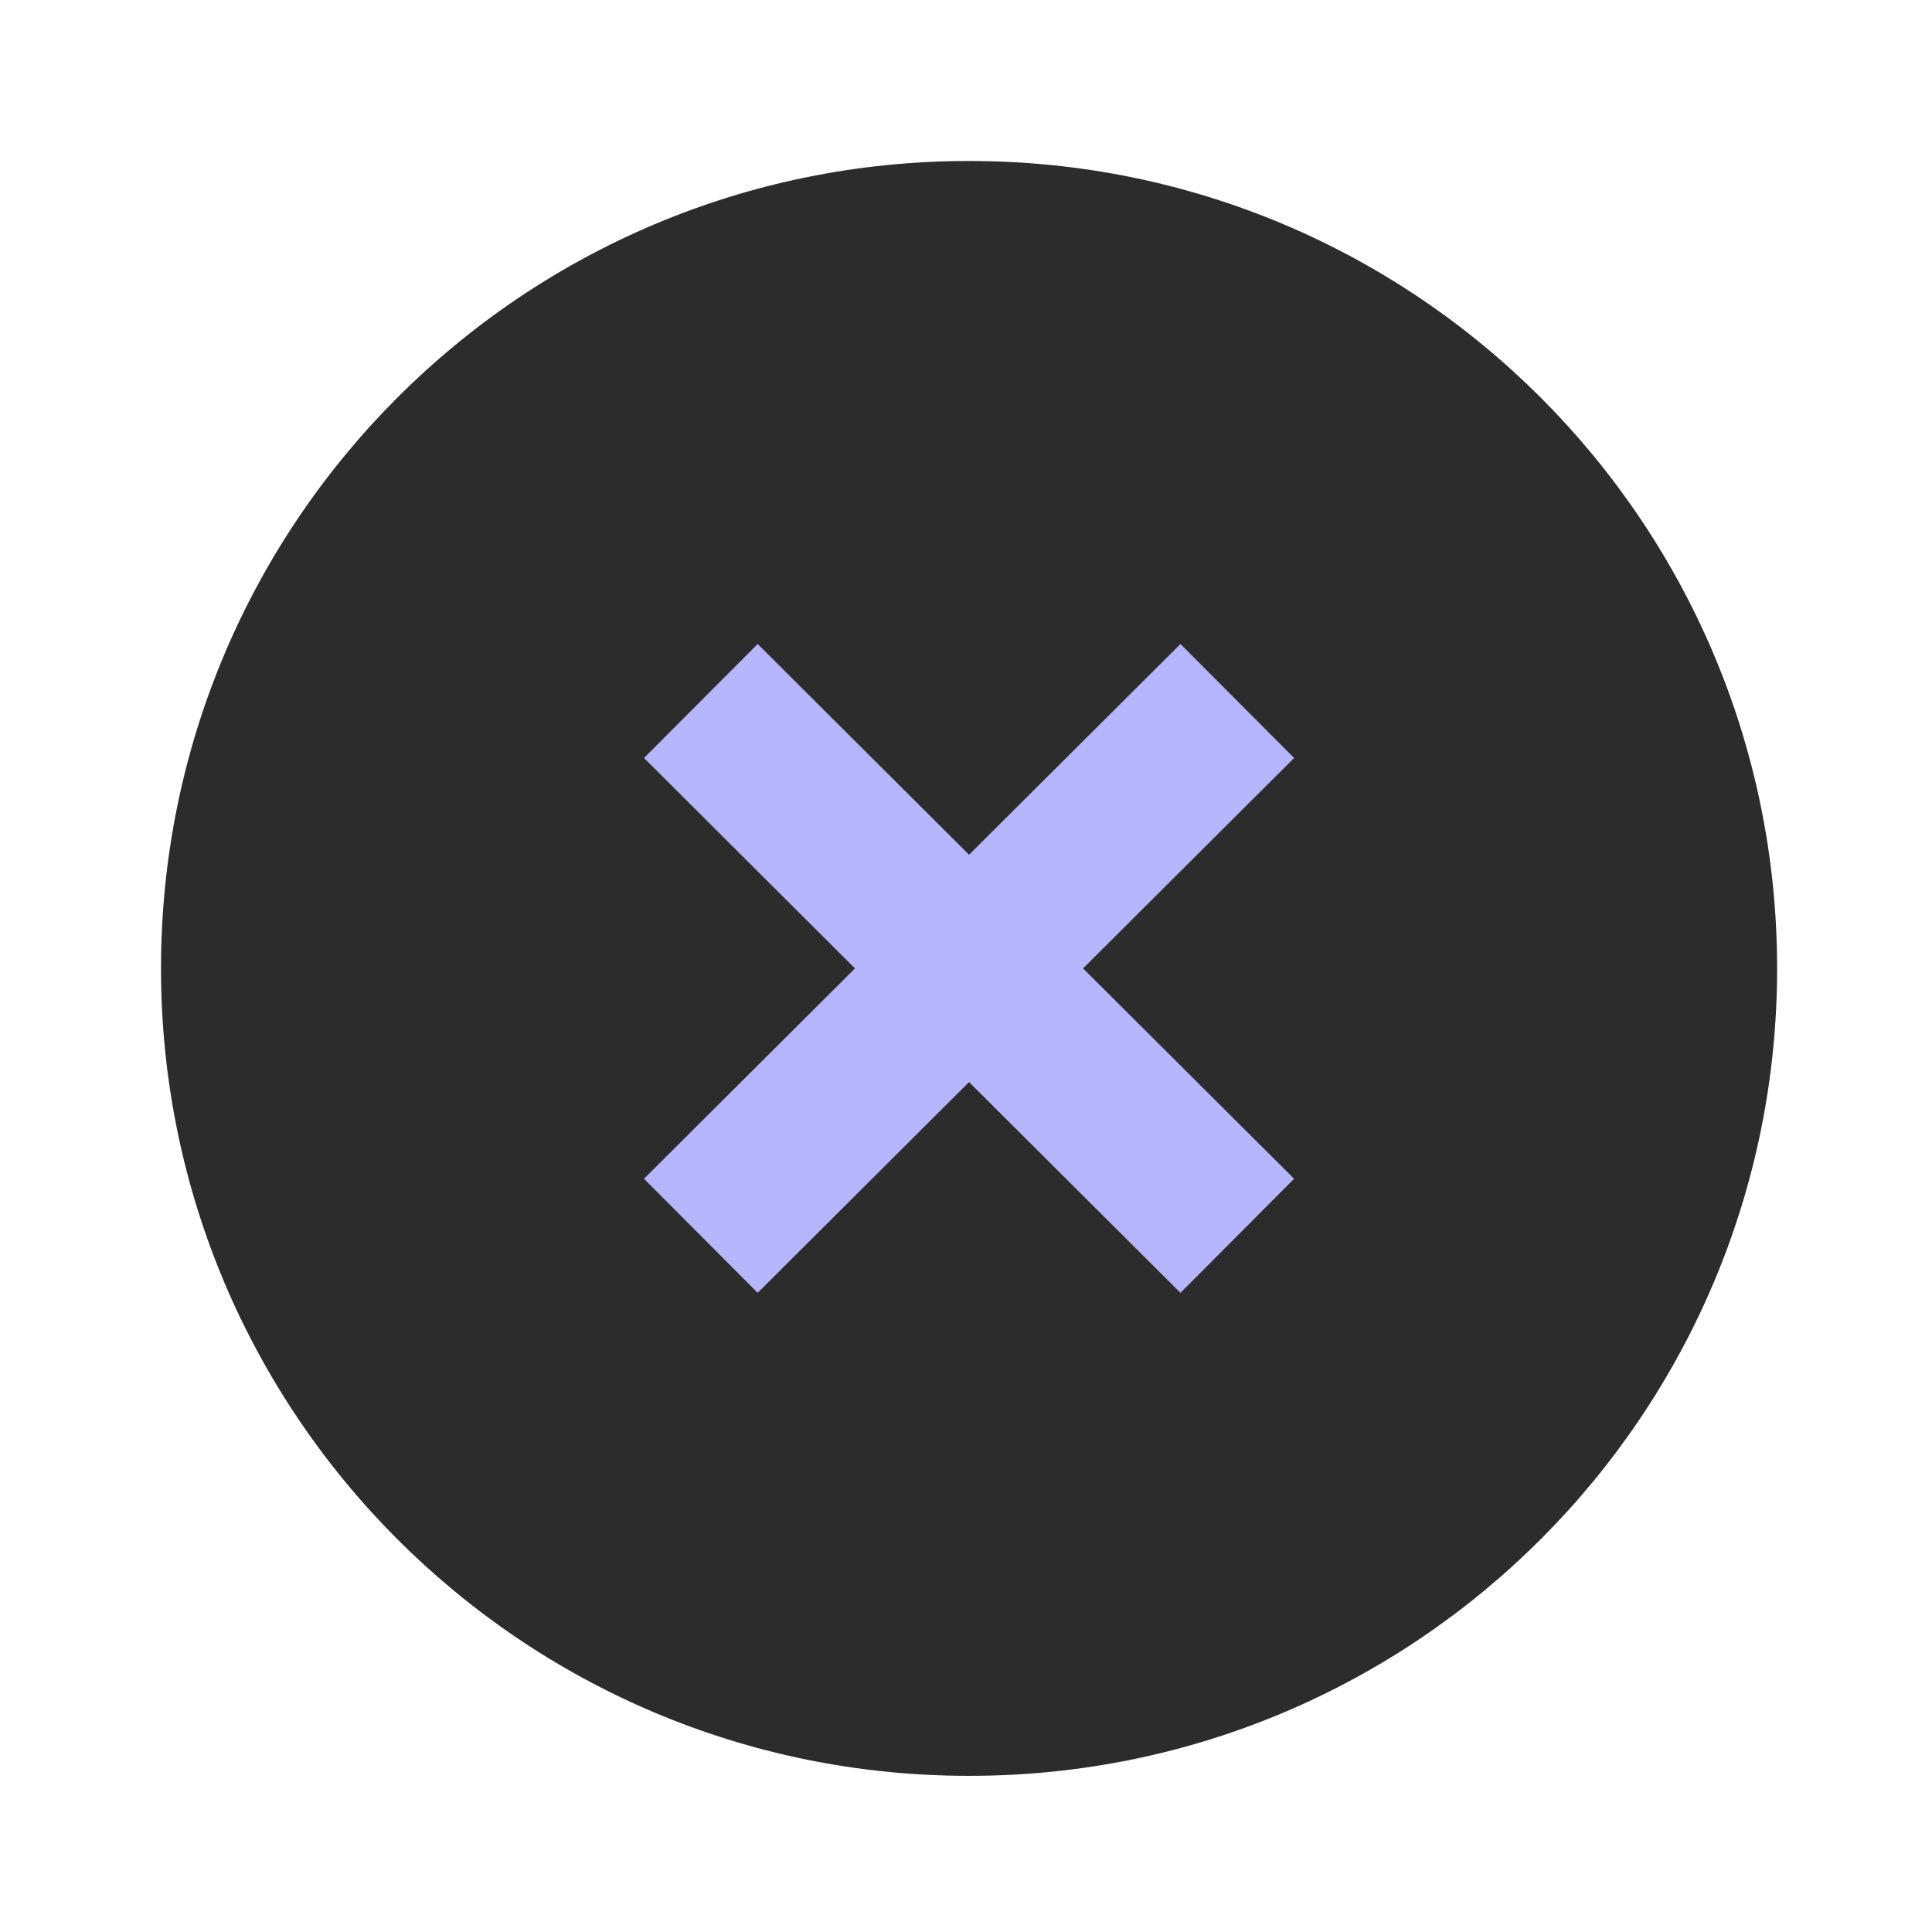
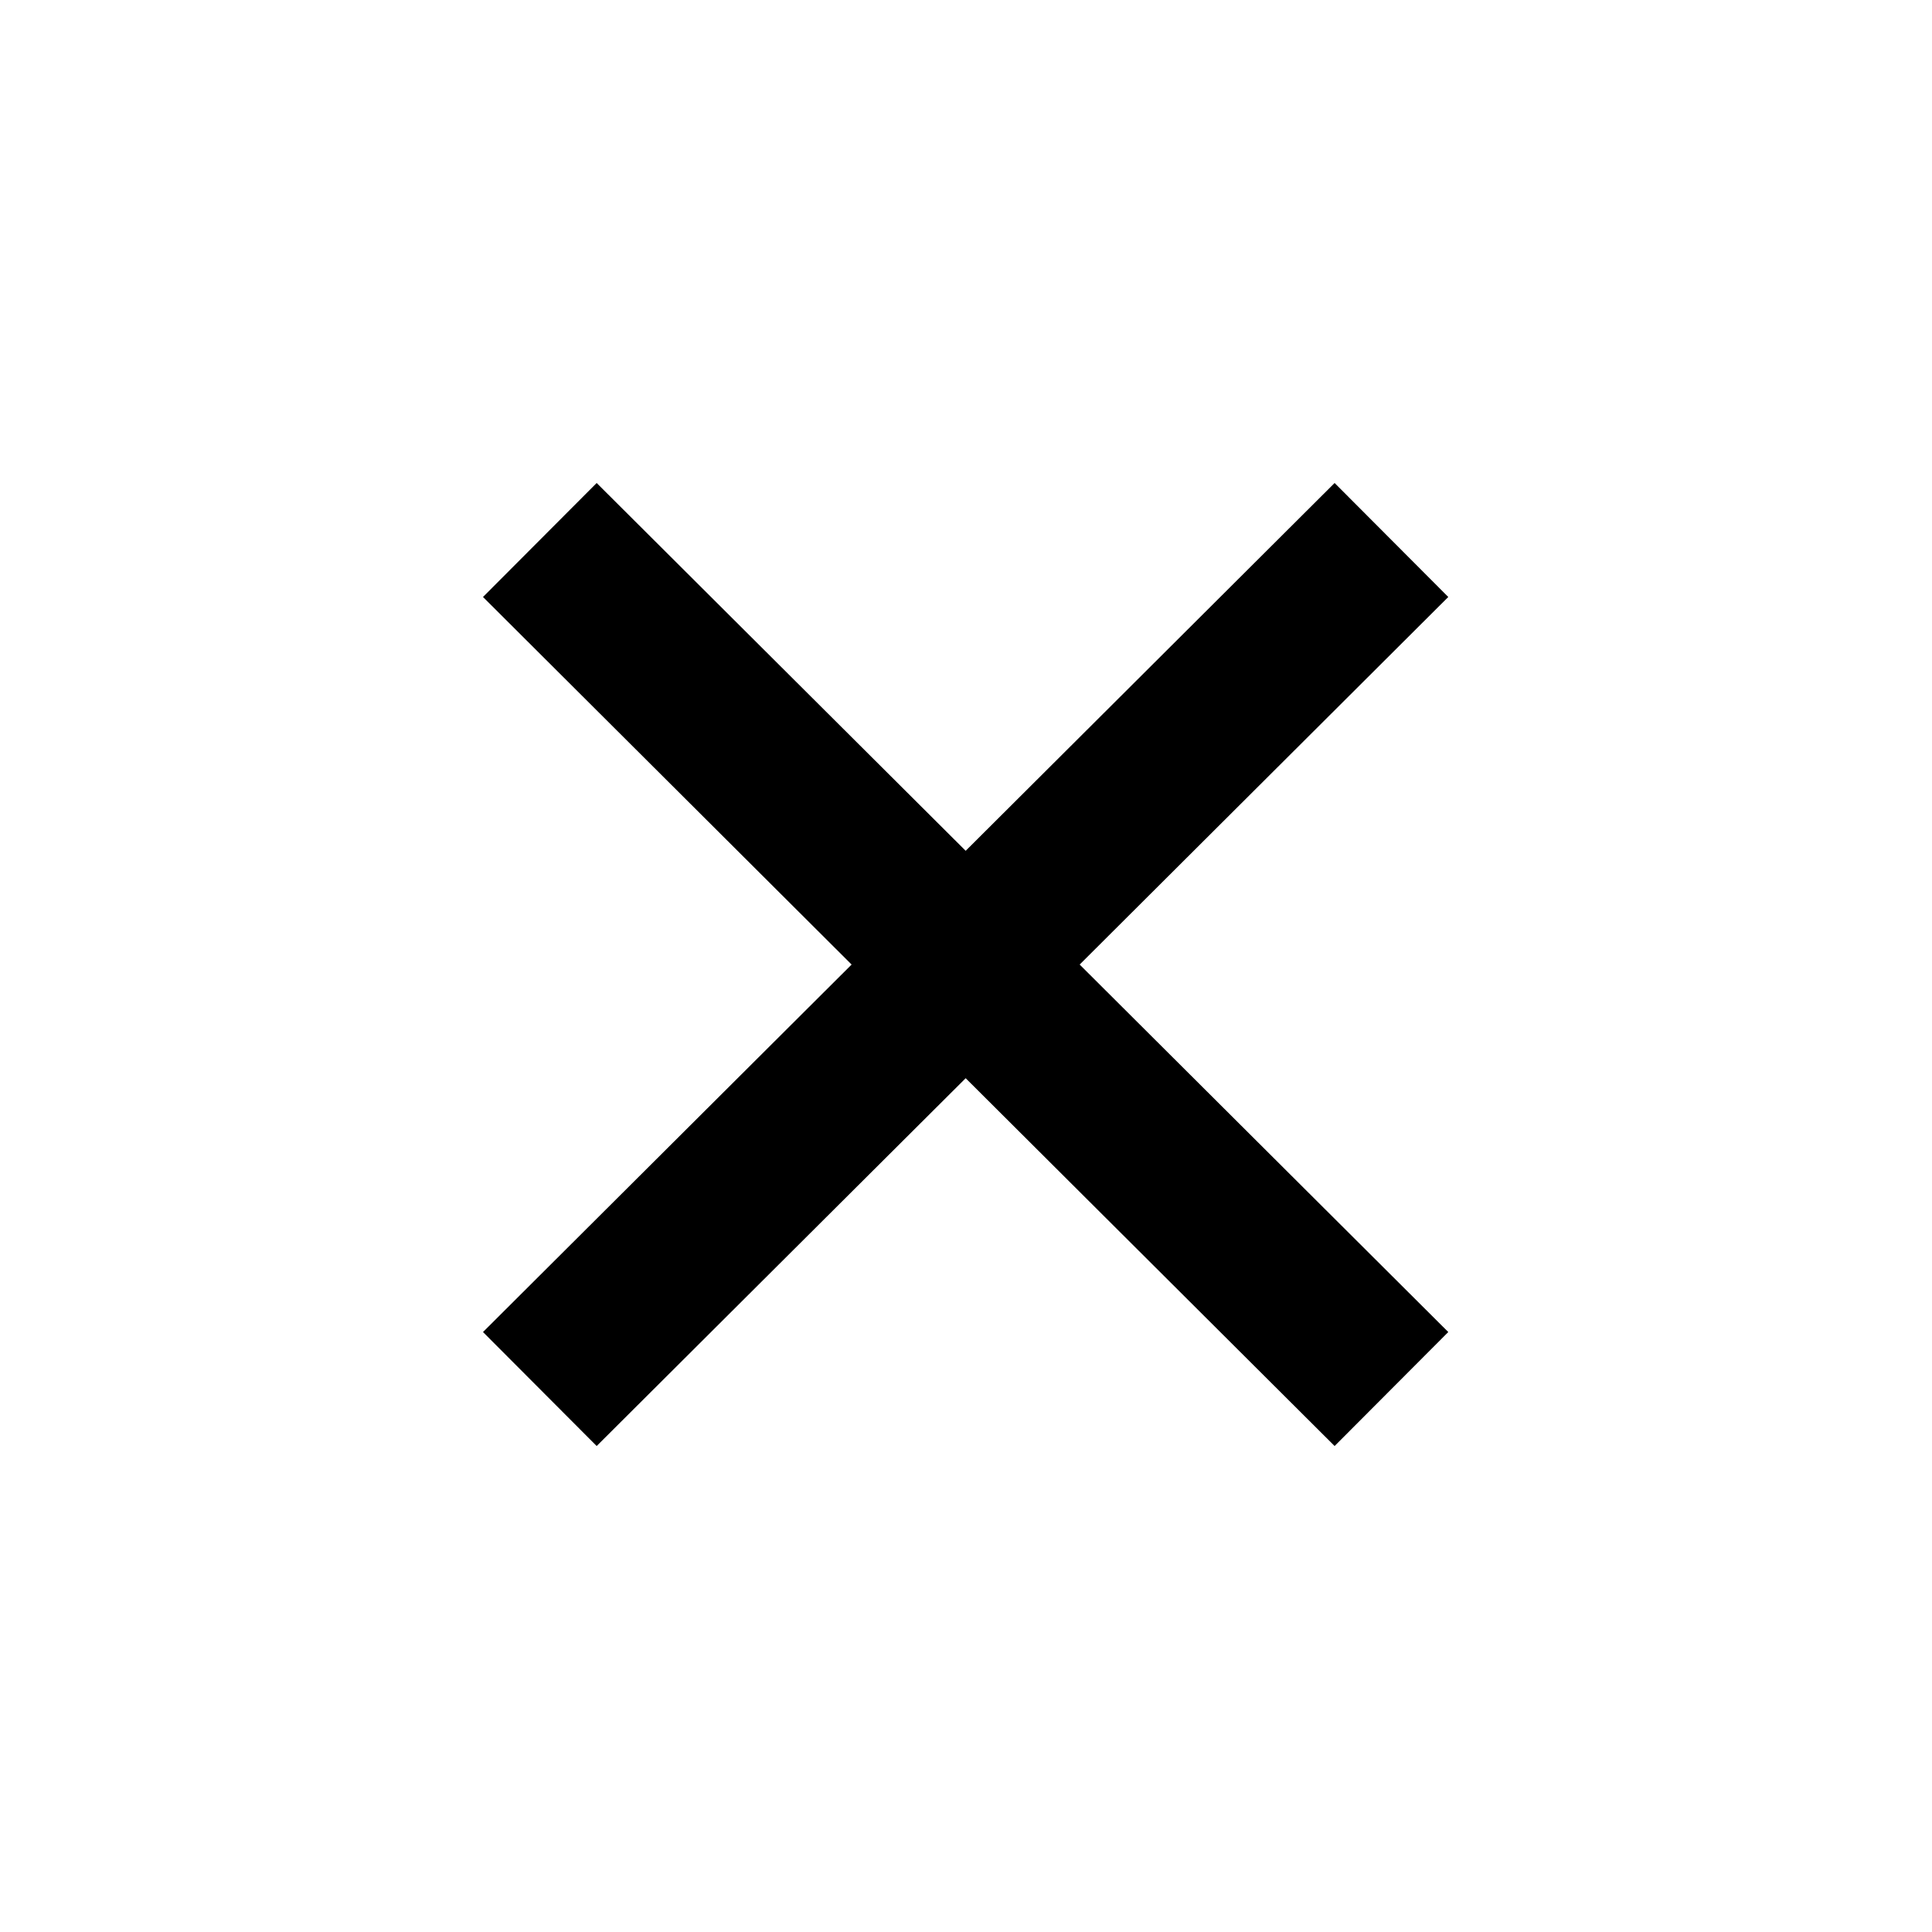
- <svg xmlns="http://www.w3.org/2000/svg" width="24" height="24" fill="none">
-   <rect x="2" y="2" width="20.076" height="20.06" rx="10.03" fill="#2C2C2C" />
-   <path fill-rule="evenodd" clip-rule="evenodd" d="M10.621 12.03 8 14.643l1.412 1.417 2.626-2.618 2.626 2.618 1.412-1.417-2.622-2.613 2.622-2.614L14.664 8l-2.626 2.618L9.412 8 8 9.416l2.621 2.614Z" fill="#b6b5ff" />
+ <svg xmlns="http://www.w3.org/2000/svg" width="24" height="24" viewBox="0 0 24 24">
+   <path fill-rule="evenodd" clip-rule="evenodd" d="M11.996 10.569L7.412 6L6 7.416L10.579 11.982L6 16.547L7.412 17.963L11.996 13.394L16.579 17.963L17.991 16.547L13.412 11.982L17.991 7.416L16.579 6L11.996 10.569Z" />
</svg>
